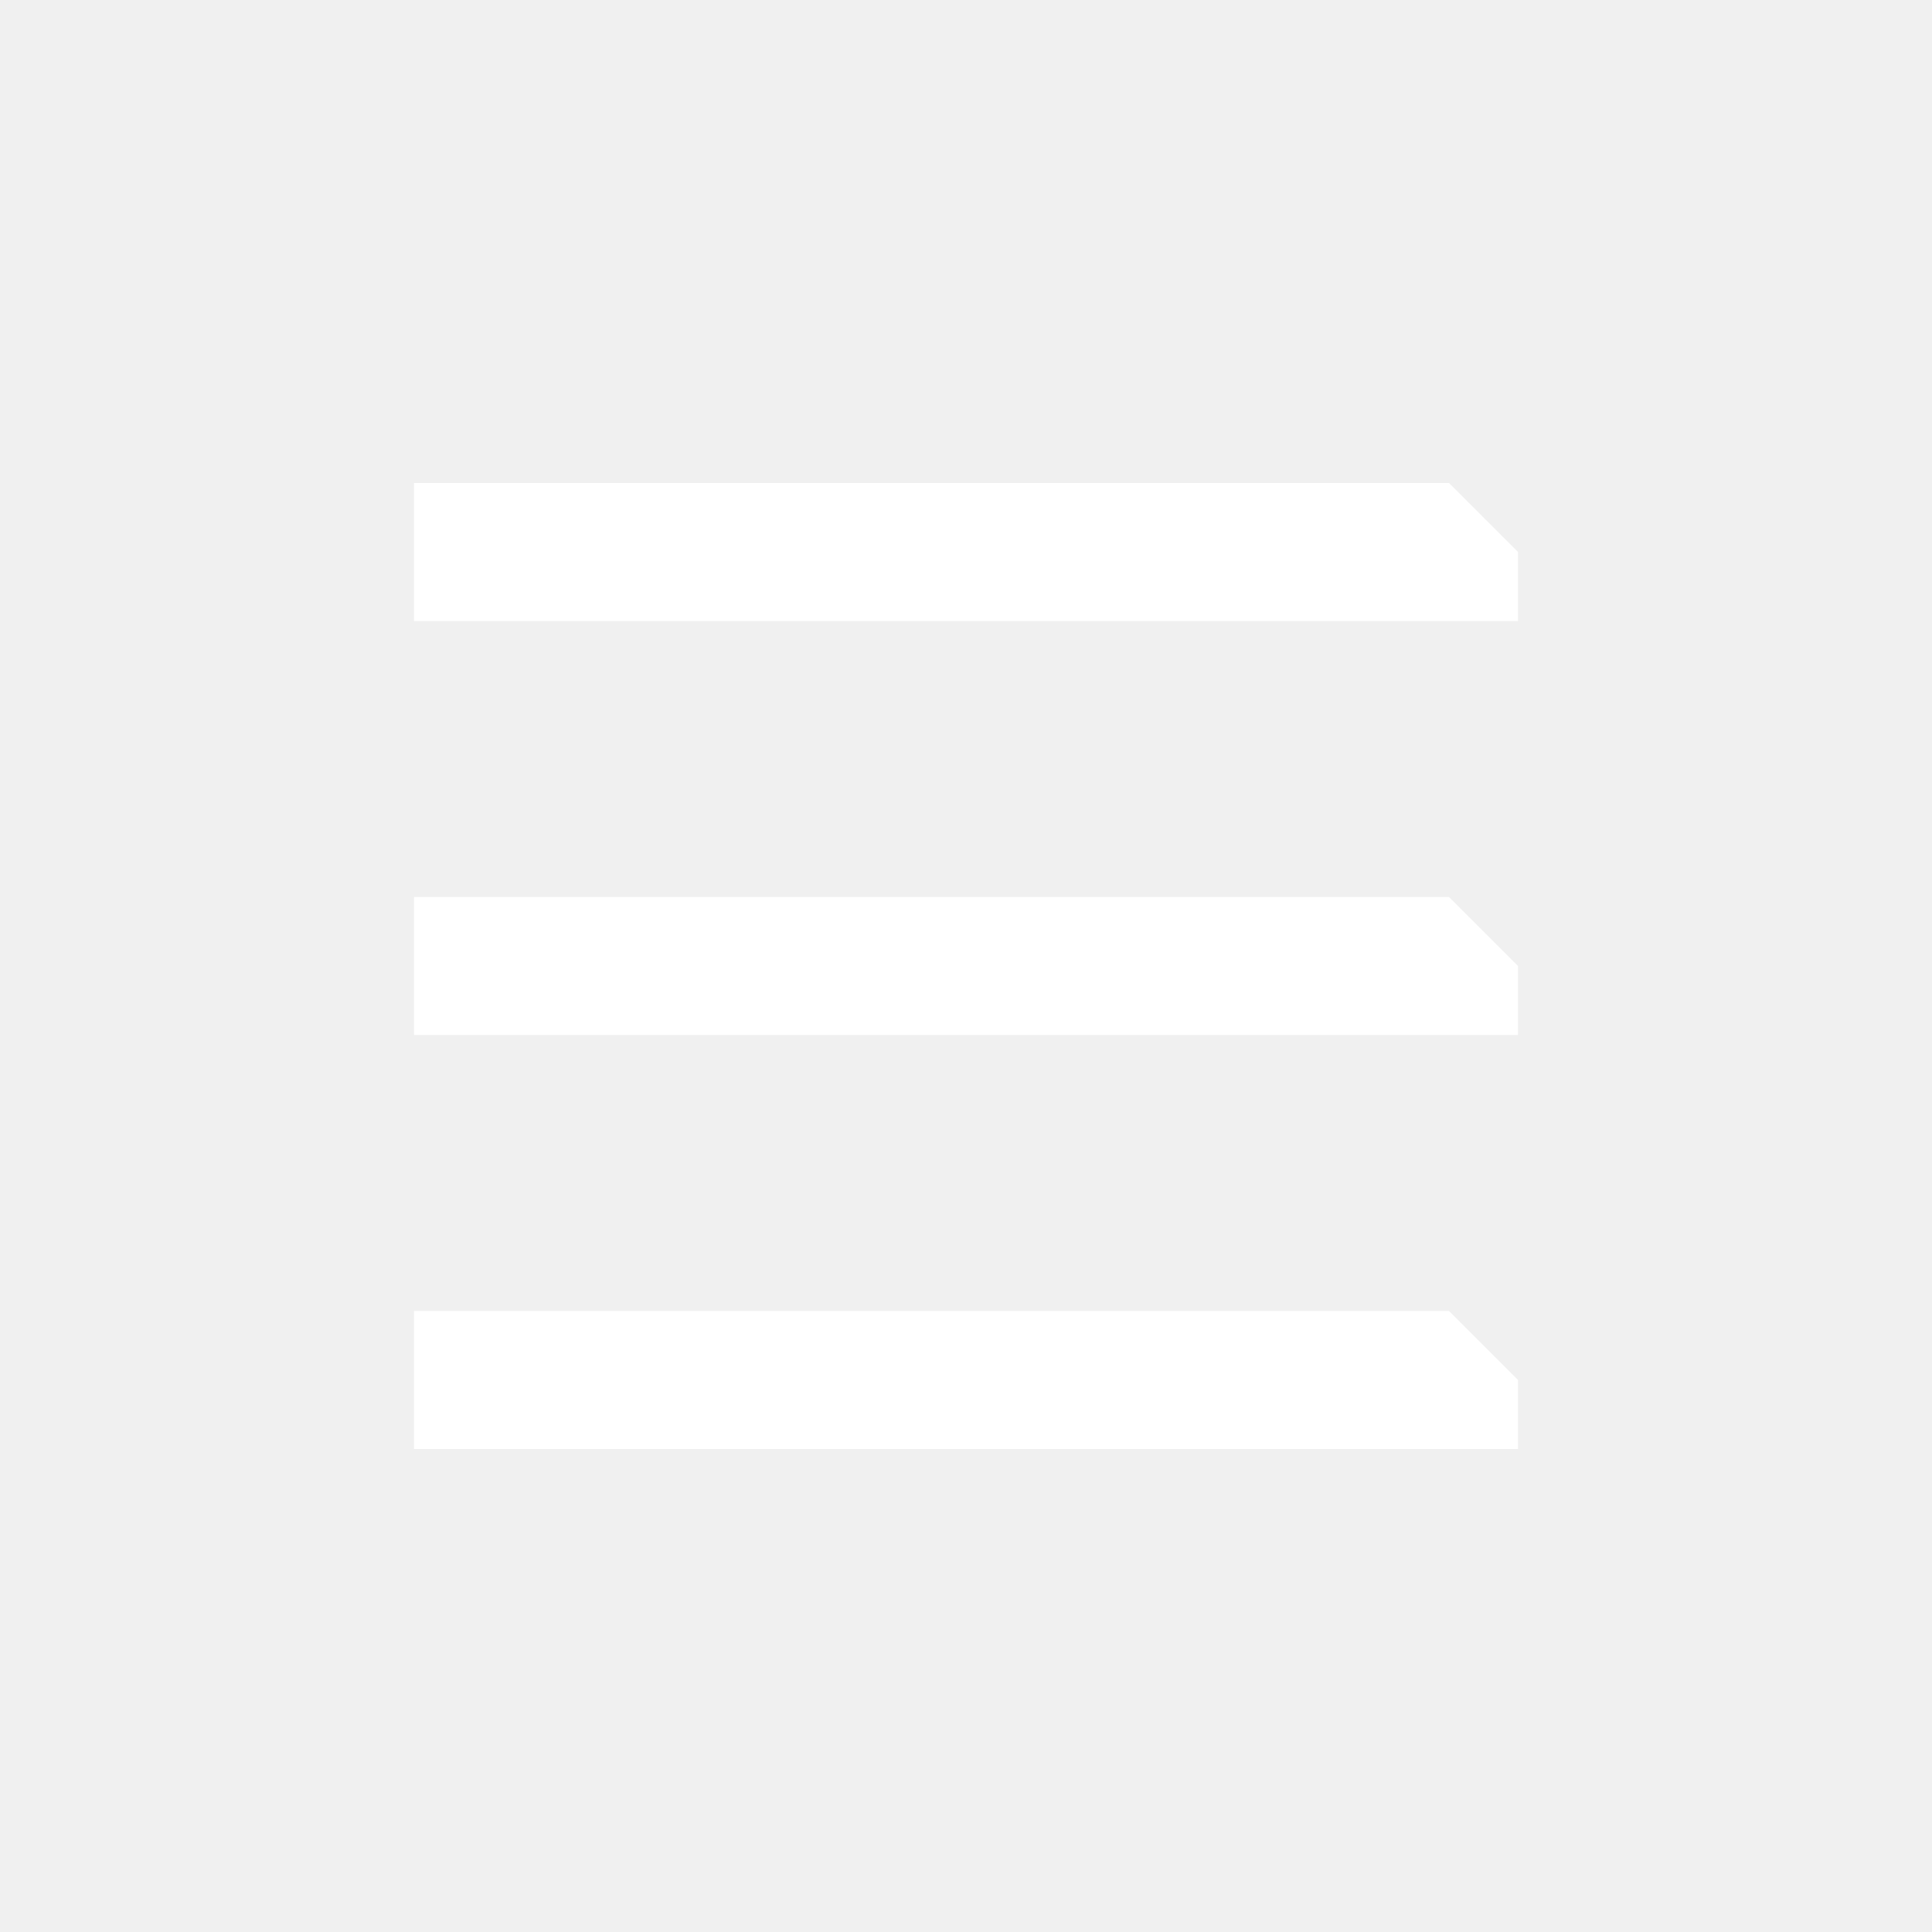
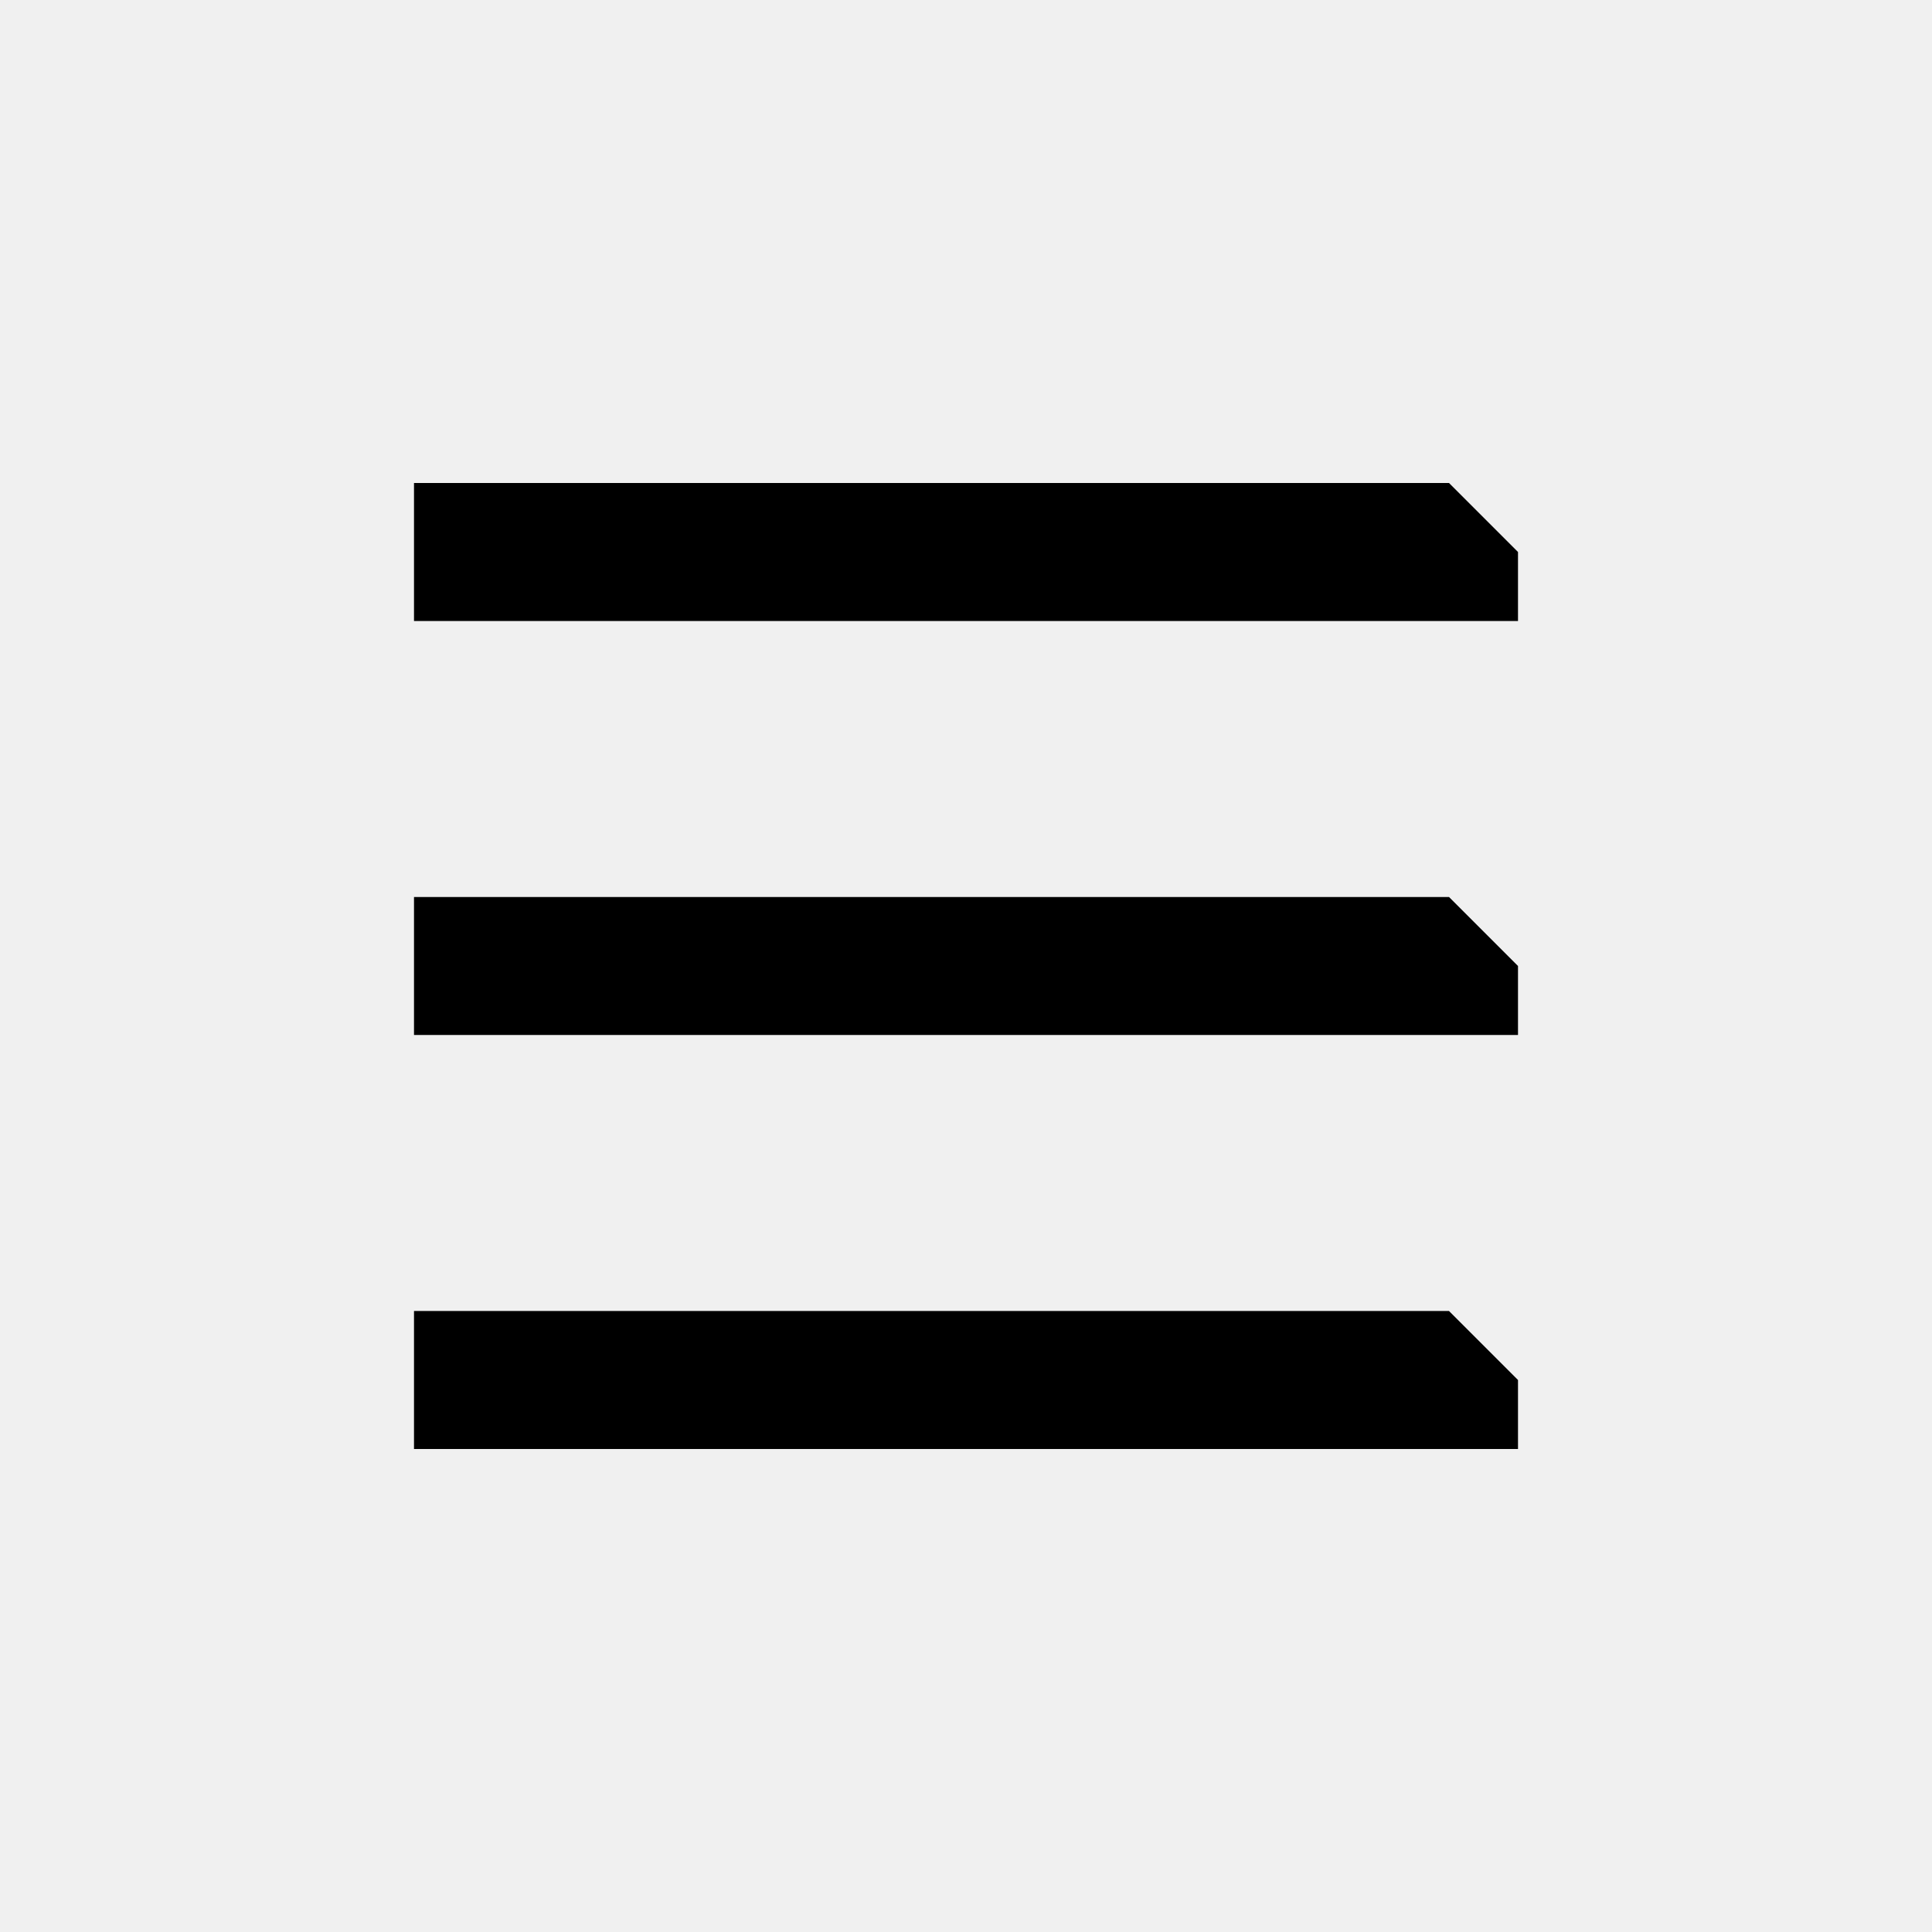
- <svg xmlns="http://www.w3.org/2000/svg" width="28" height="28" viewBox="0 0 28 28" fill="none">
-   <path fill-rule="evenodd" clip-rule="evenodd" d="M21 7H6V9H22V8L21 7ZM21 13H6V15H22V14L21 13ZM6 19H21L22 20V21H6V19Z" fill="white" />
+ <svg xmlns="http://www.w3.org/2000/svg" width="28" height="28" viewBox="0 0 28 28">
+   <path fill-rule="evenodd" clip-rule="evenodd" d="M21 7H6V9H22V8L21 7ZM21 13H6V15H22V14L21 13ZM6 19H21L22 20V21H6V19Z" />
</svg>
